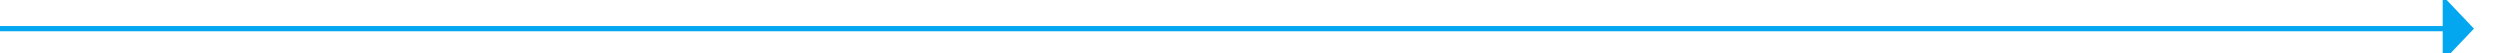
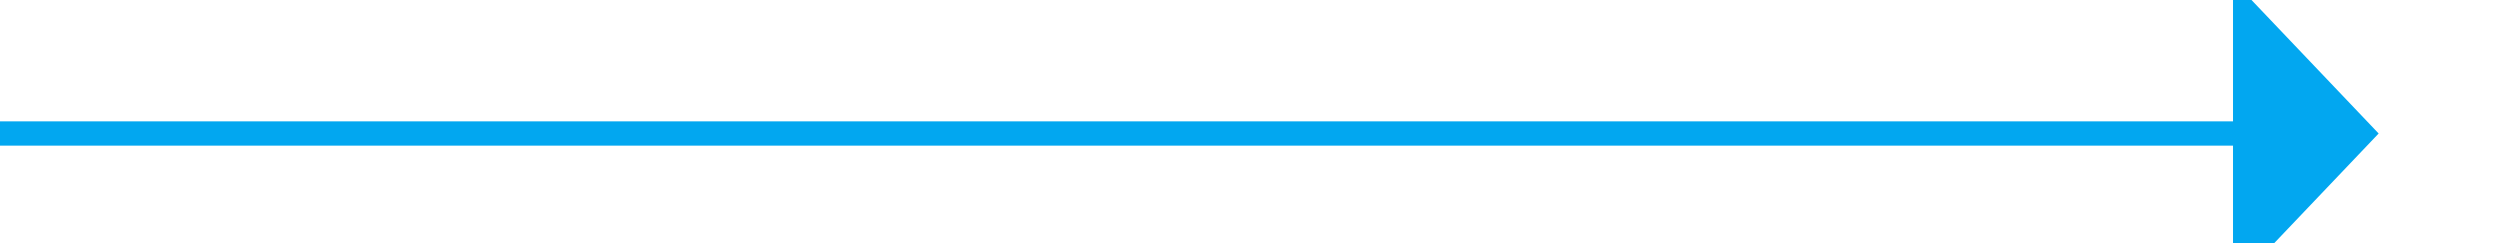
- <svg xmlns="http://www.w3.org/2000/svg" version="1.1" width="480px" height="10px" preserveAspectRatio="xMinYMid meet" viewBox="436 310  480 8">
-   <path d="M 436 314.5  L 906 314.5  " stroke-width="1" stroke="#02a7f0" fill="none" />
-   <path d="M 905 320.8  L 911 314.5  L 905 308.2  L 905 320.8  Z " fill-rule="nonzero" fill="#02a7f0" stroke="none" />
+ <svg xmlns="http://www.w3.org/2000/svg" version="1.1" width="103px" height="10px" preserveAspectRatio="xMinYMid meet" viewBox="813 541  103 8">
+   <path d="M 813 545.5  L 906 545.5  " stroke-width="1" stroke="#02a7f0" fill="none" />
+   <path d="M 905 551.8  L 911 545.5  L 905 539.2  L 905 551.8  Z " fill-rule="nonzero" fill="#02a7f0" stroke="none" />
</svg>
